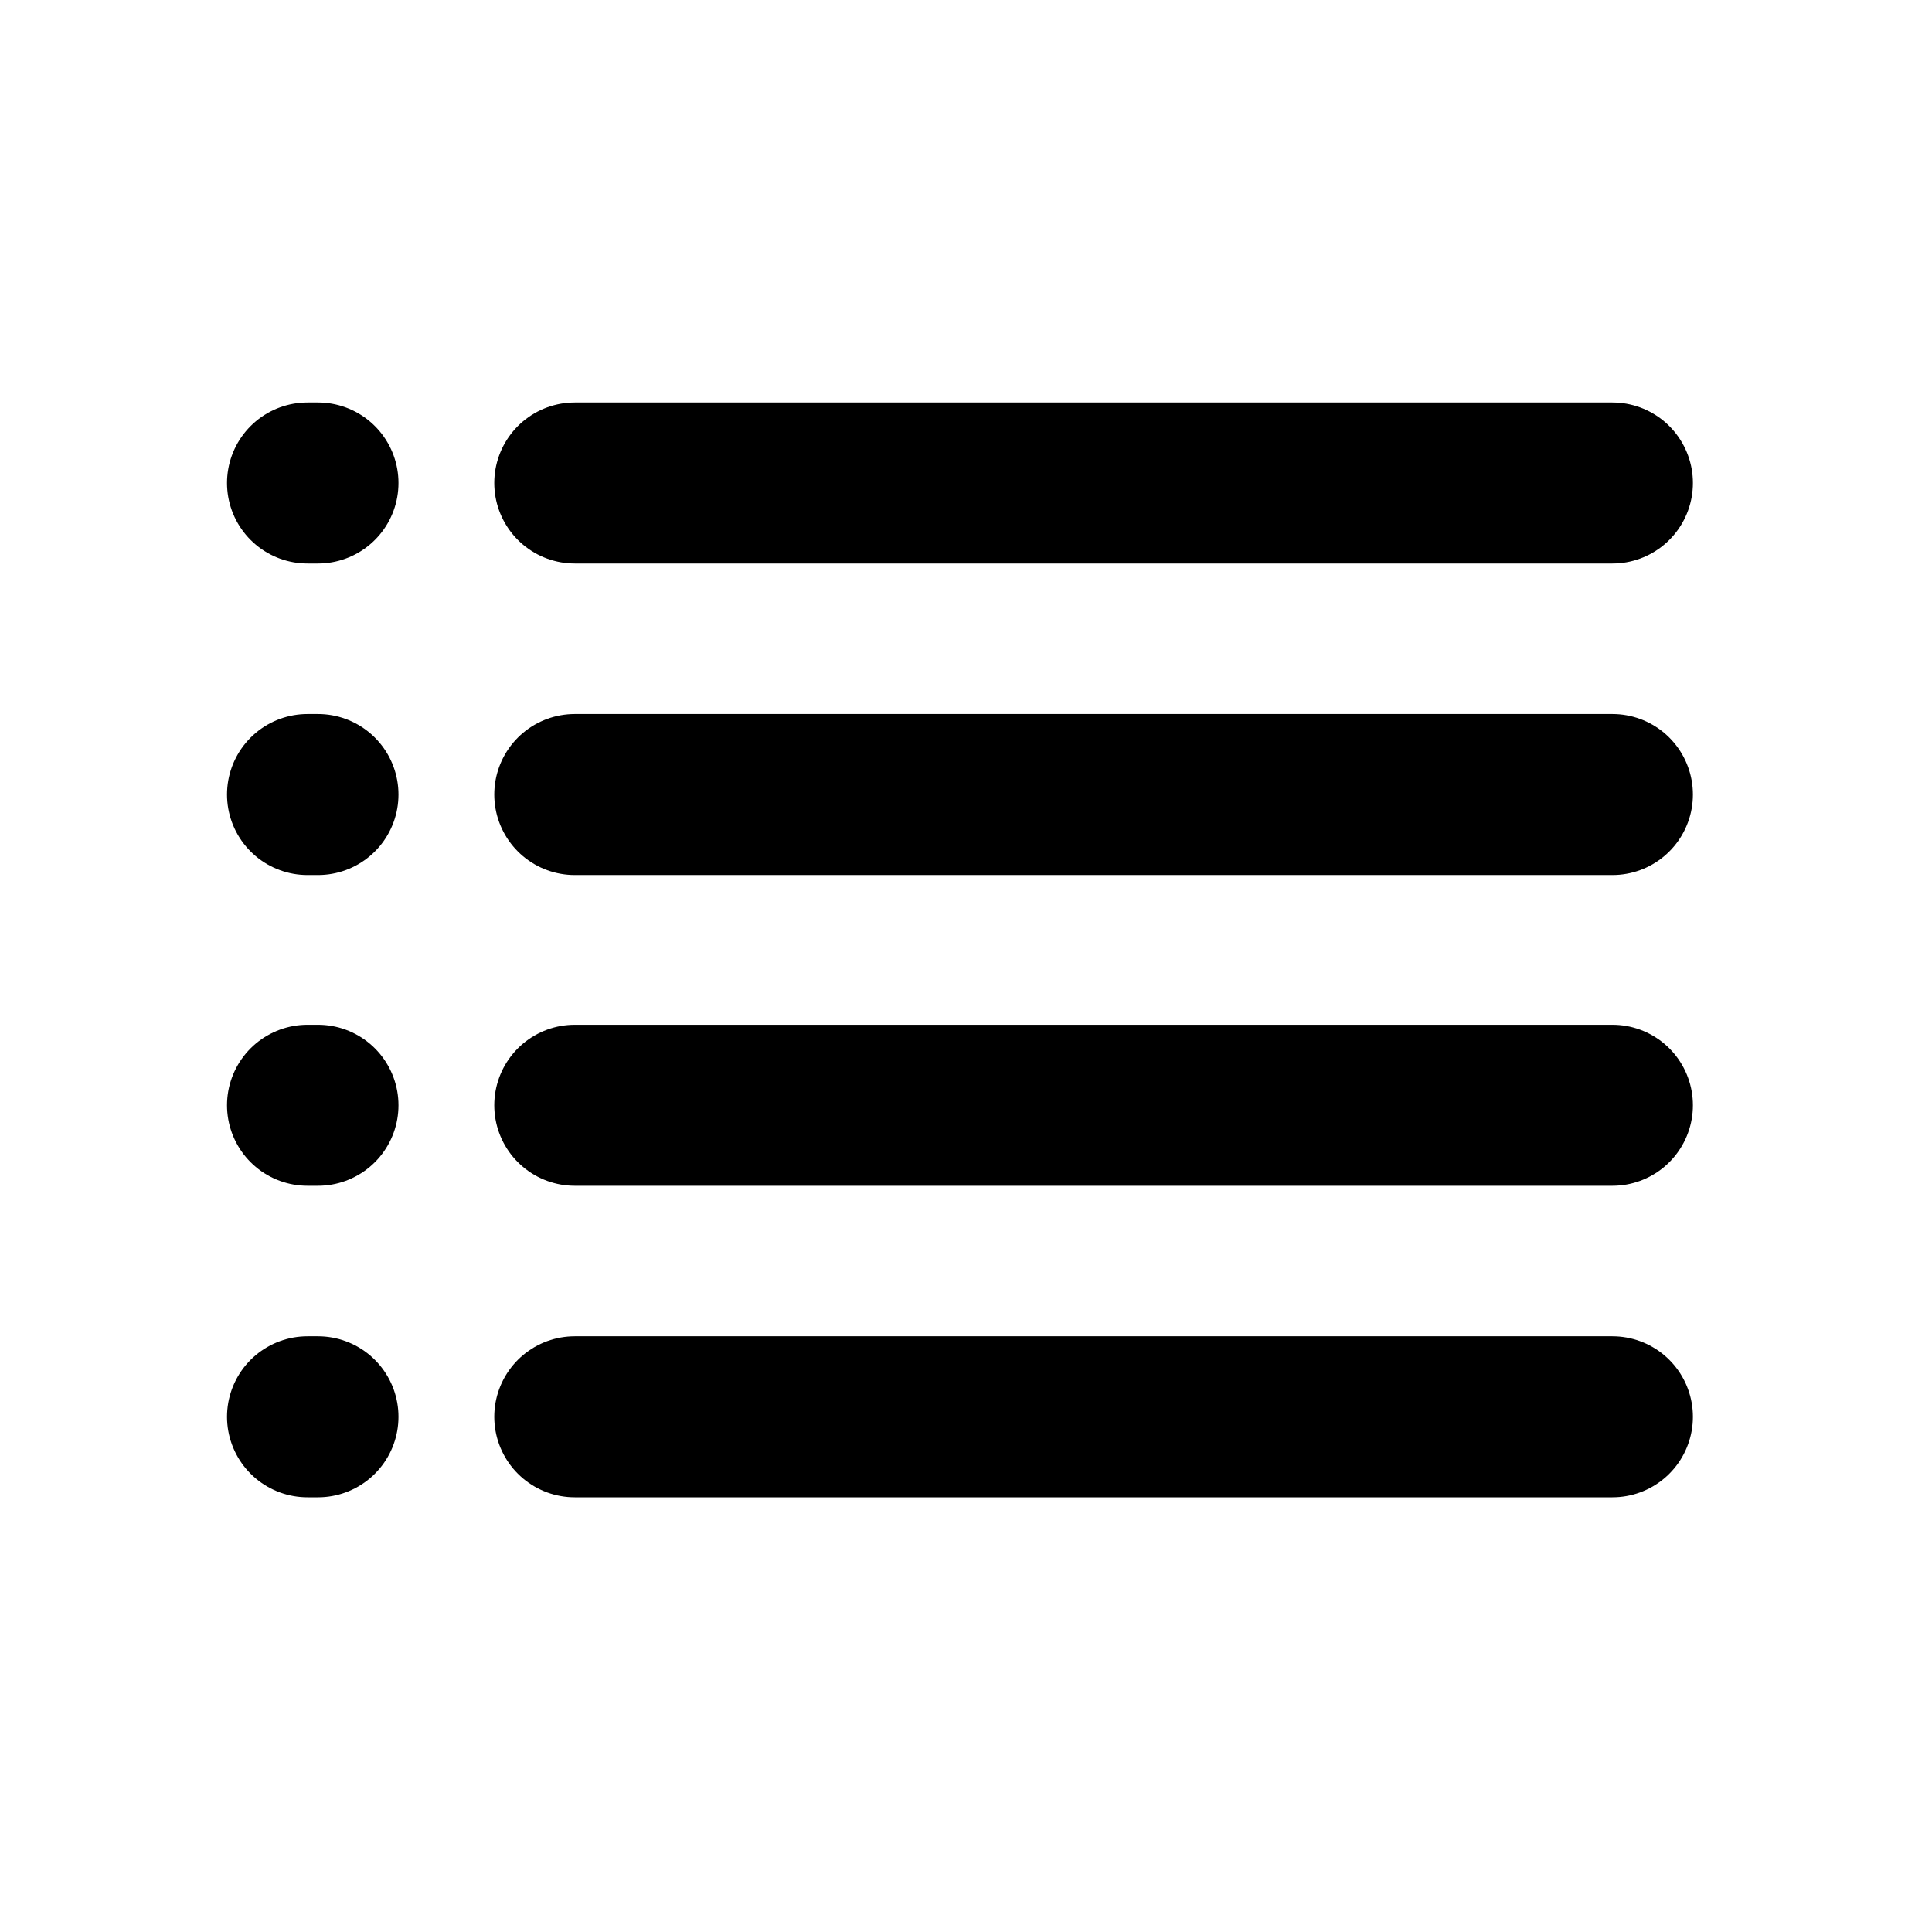
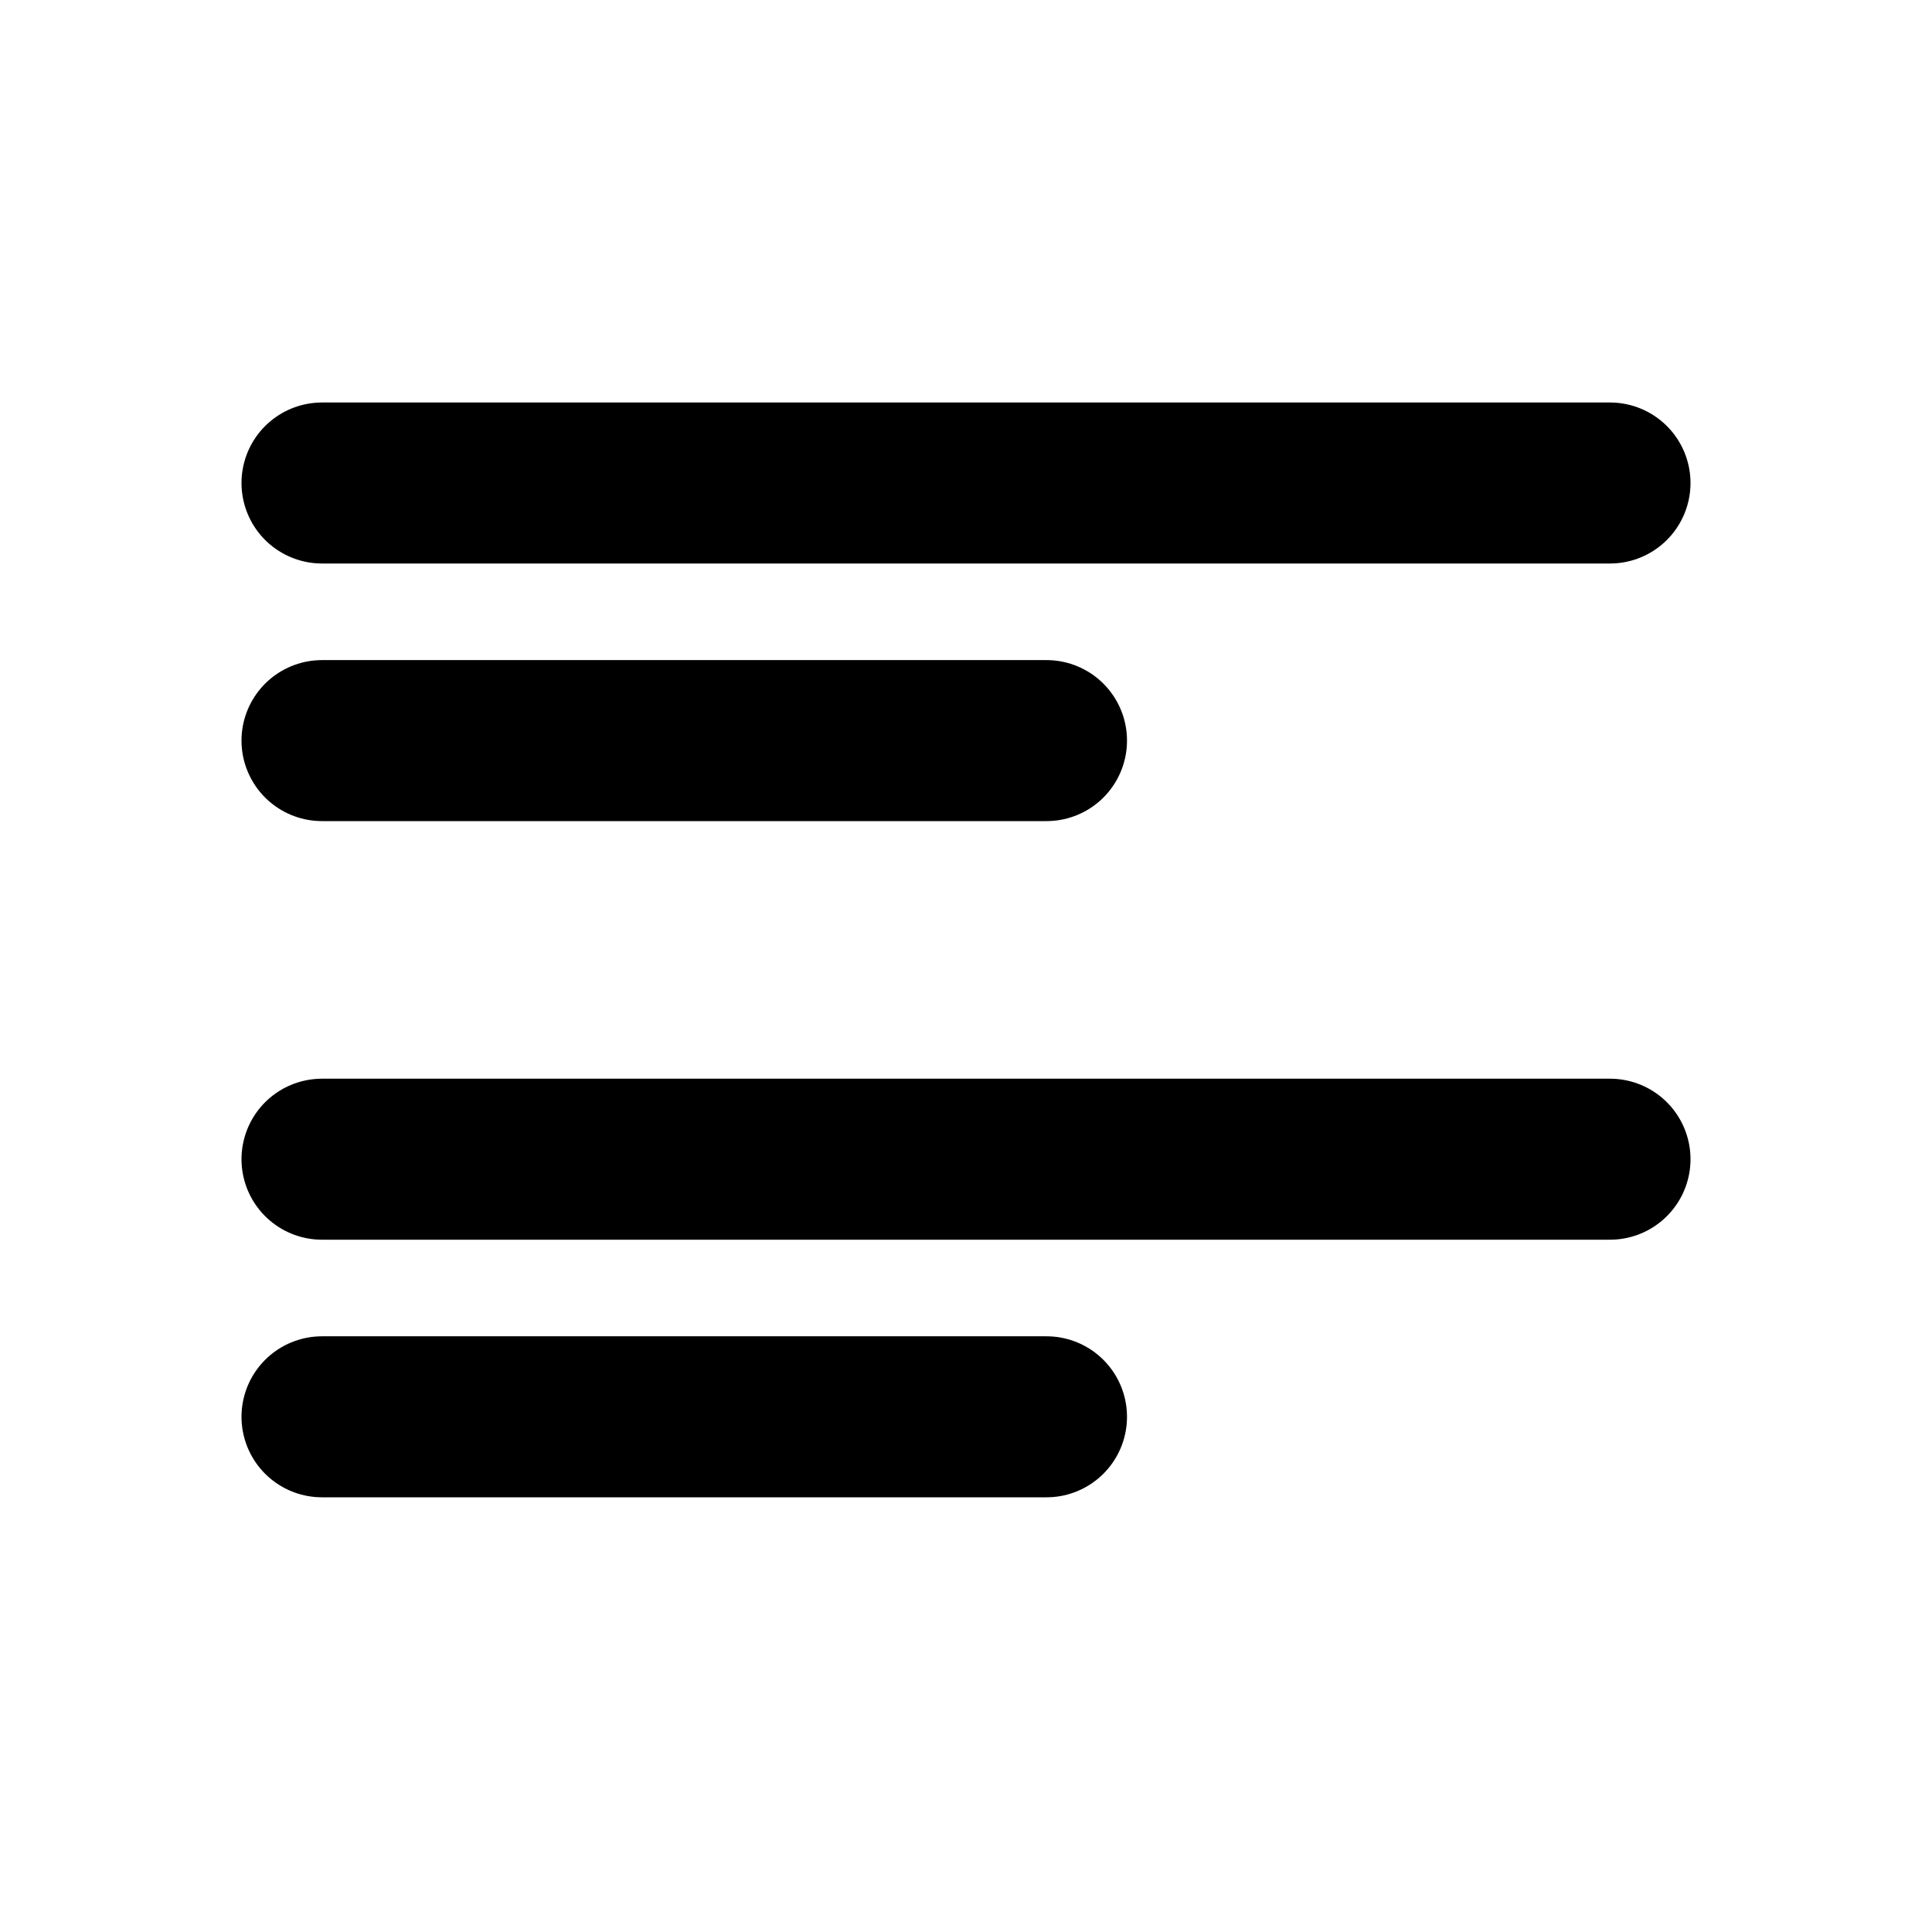
- <svg xmlns="http://www.w3.org/2000/svg" id="Layer_1" version="1.1" viewBox="0 0 24 24">
-   <defs>
-     <style>
-       .st0 {
-         fill: none;
-         stroke: #000;
-         stroke-linecap: round;
-         stroke-linejoin: round;
-         stroke-width: 2px;
-       }
-     </style>
-   </defs>
-   <line class="st0" x1="7.14" y1="6" x2="20.03" y2="6" />
-   <line class="st0" x1="7.14" y1="9.87" x2="20.03" y2="9.87" />
-   <line class="st0" x1="7.14" y1="13.73" x2="20.03" y2="13.73" />
-   <line class="st0" x1="7.14" y1="17.6" x2="20.03" y2="17.6" />
-   <line class="st0" x1="3.95" y1="6" x2="3.82" y2="6" />
-   <line class="st0" x1="3.95" y1="9.87" x2="3.82" y2="9.87" />
-   <line class="st0" x1="3.95" y1="13.73" x2="3.82" y2="13.73" />
-   <line class="st0" x1="3.95" y1="17.6" x2="3.82" y2="17.6" />
+ <svg xmlns="http://www.w3.org/2000/svg" viewBox="0 0 24 24" fill="none" stroke="currentColor" stroke-width="2" stroke-linecap="round" stroke-linejoin="round">
+   <line x1="4" y1="6" x2="20" y2="6" />
+   <line x1="4" y1="9.2" x2="13" y2="9.2" />
+   <line x1="4" y1="14.4" x2="20" y2="14.4" />
+   <line x1="4" y1="17.6" x2="13" y2="17.6" />
</svg>
